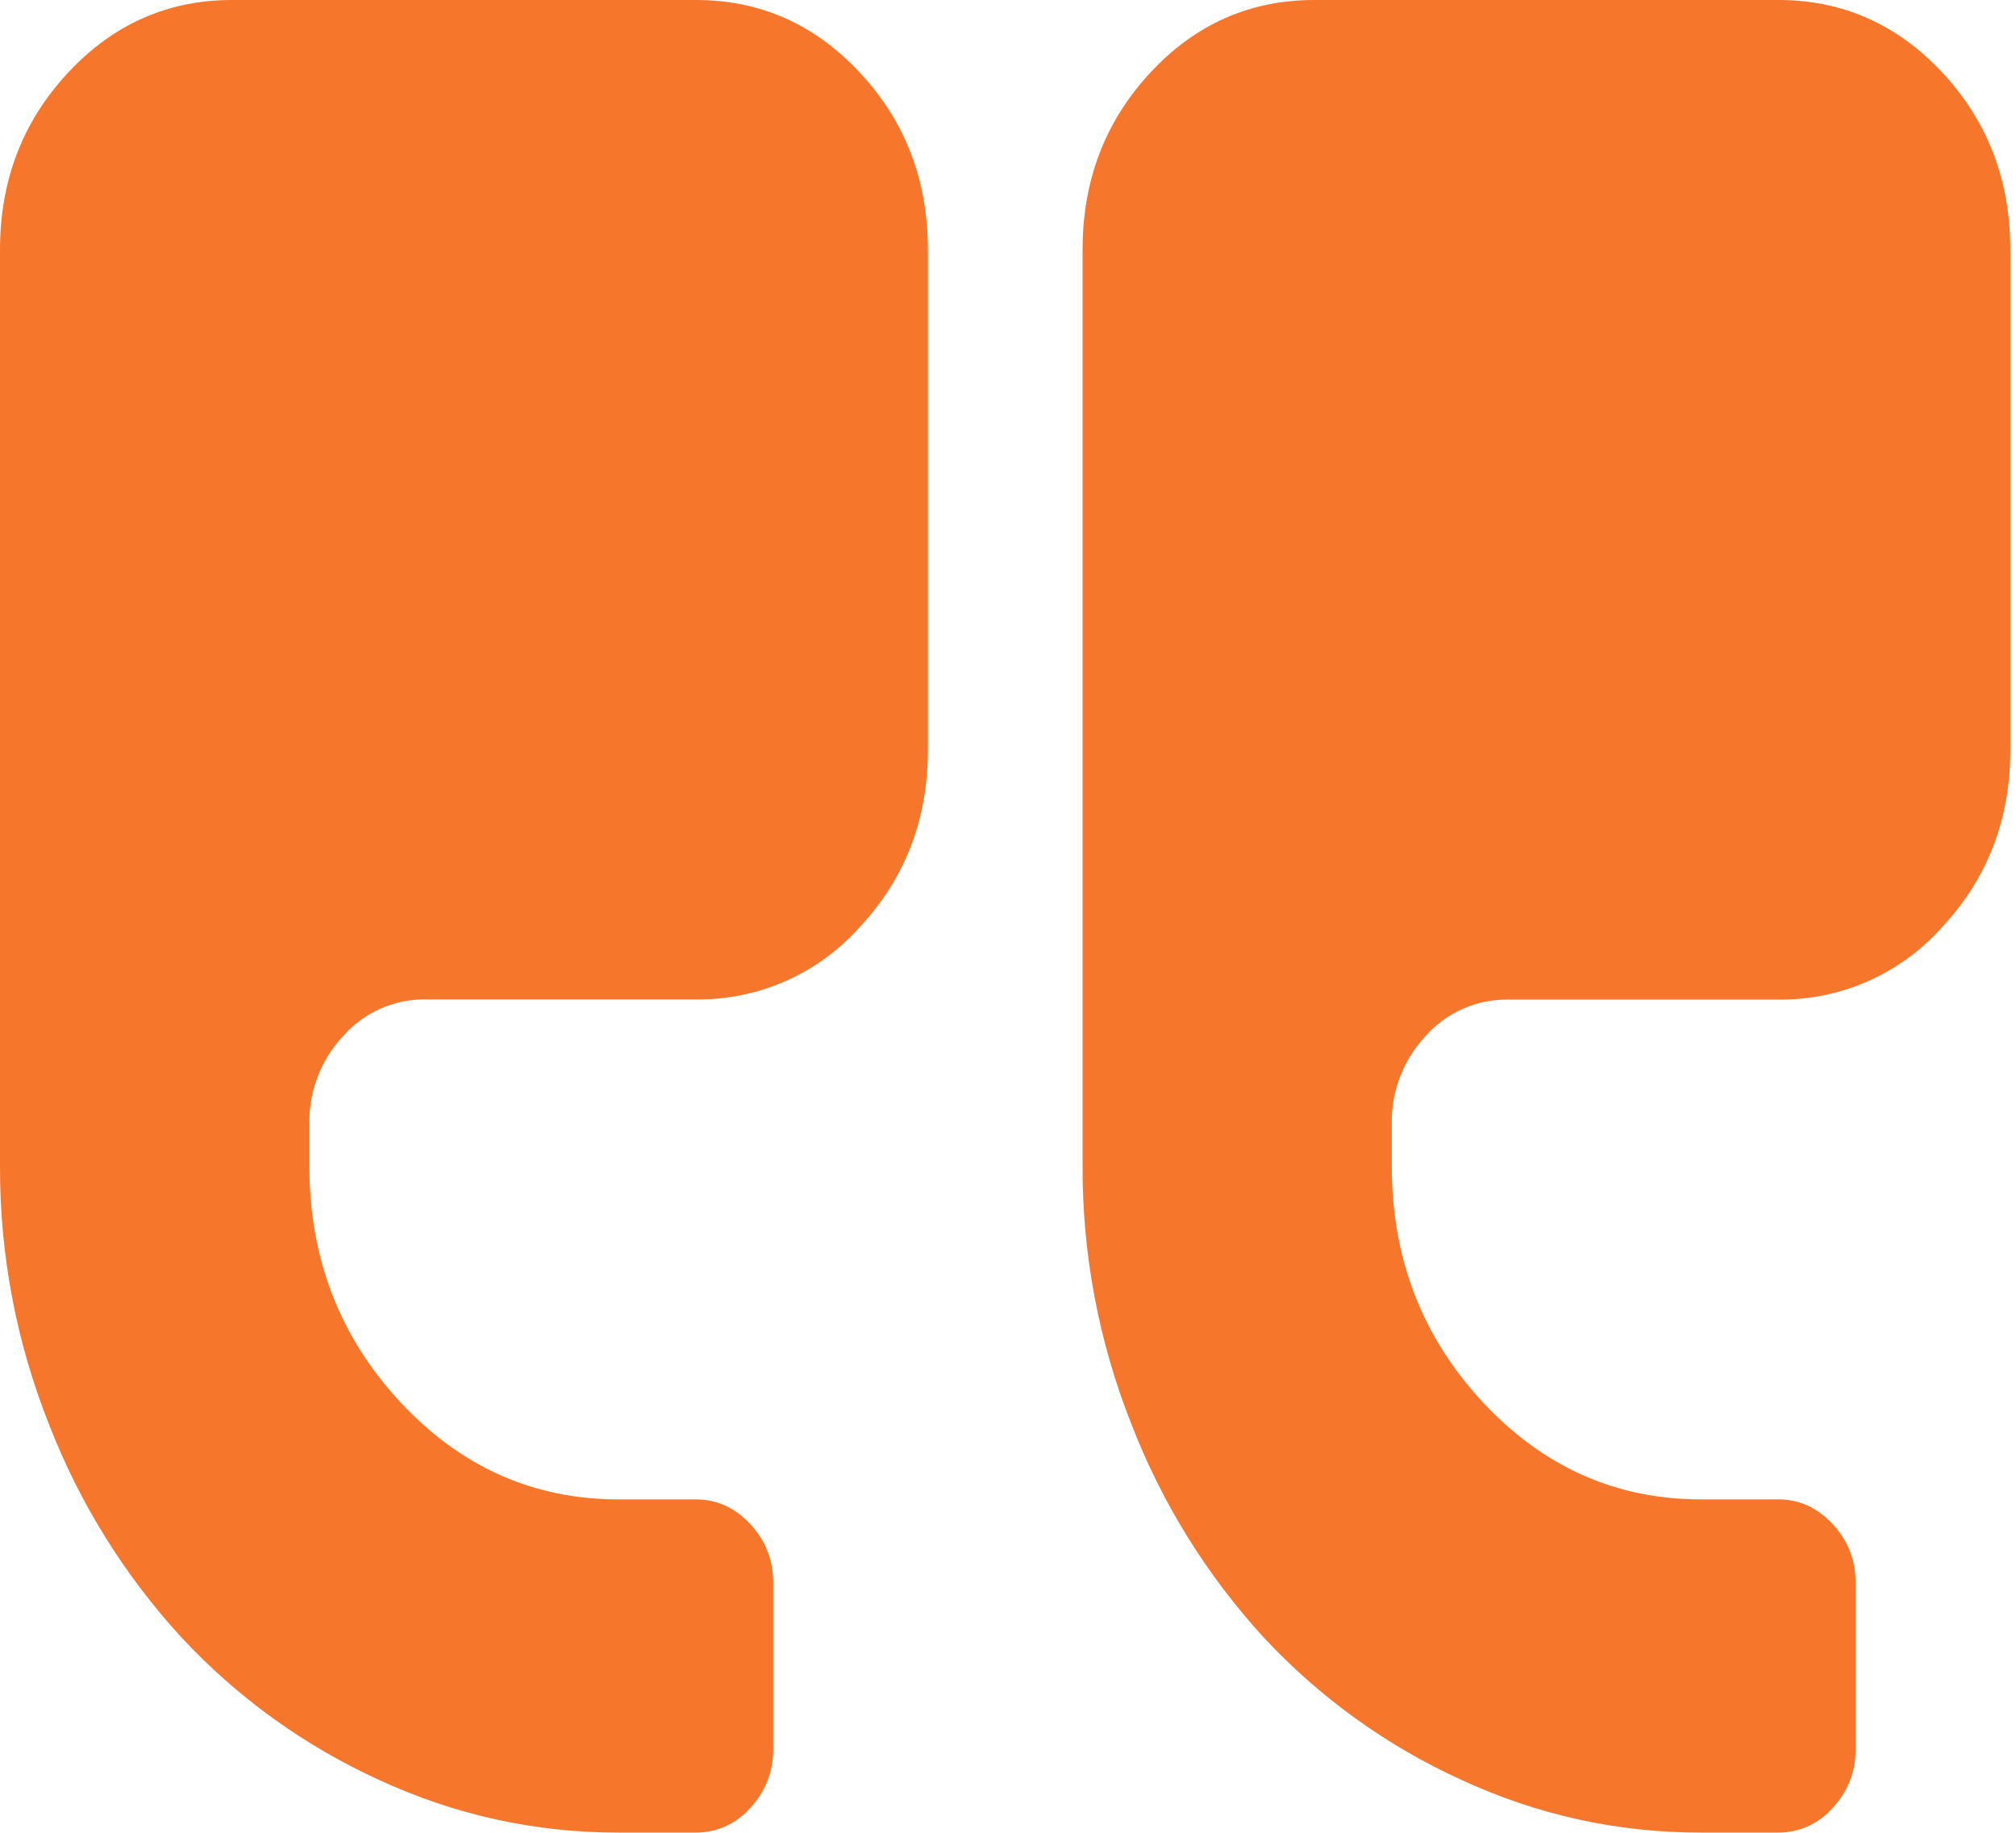
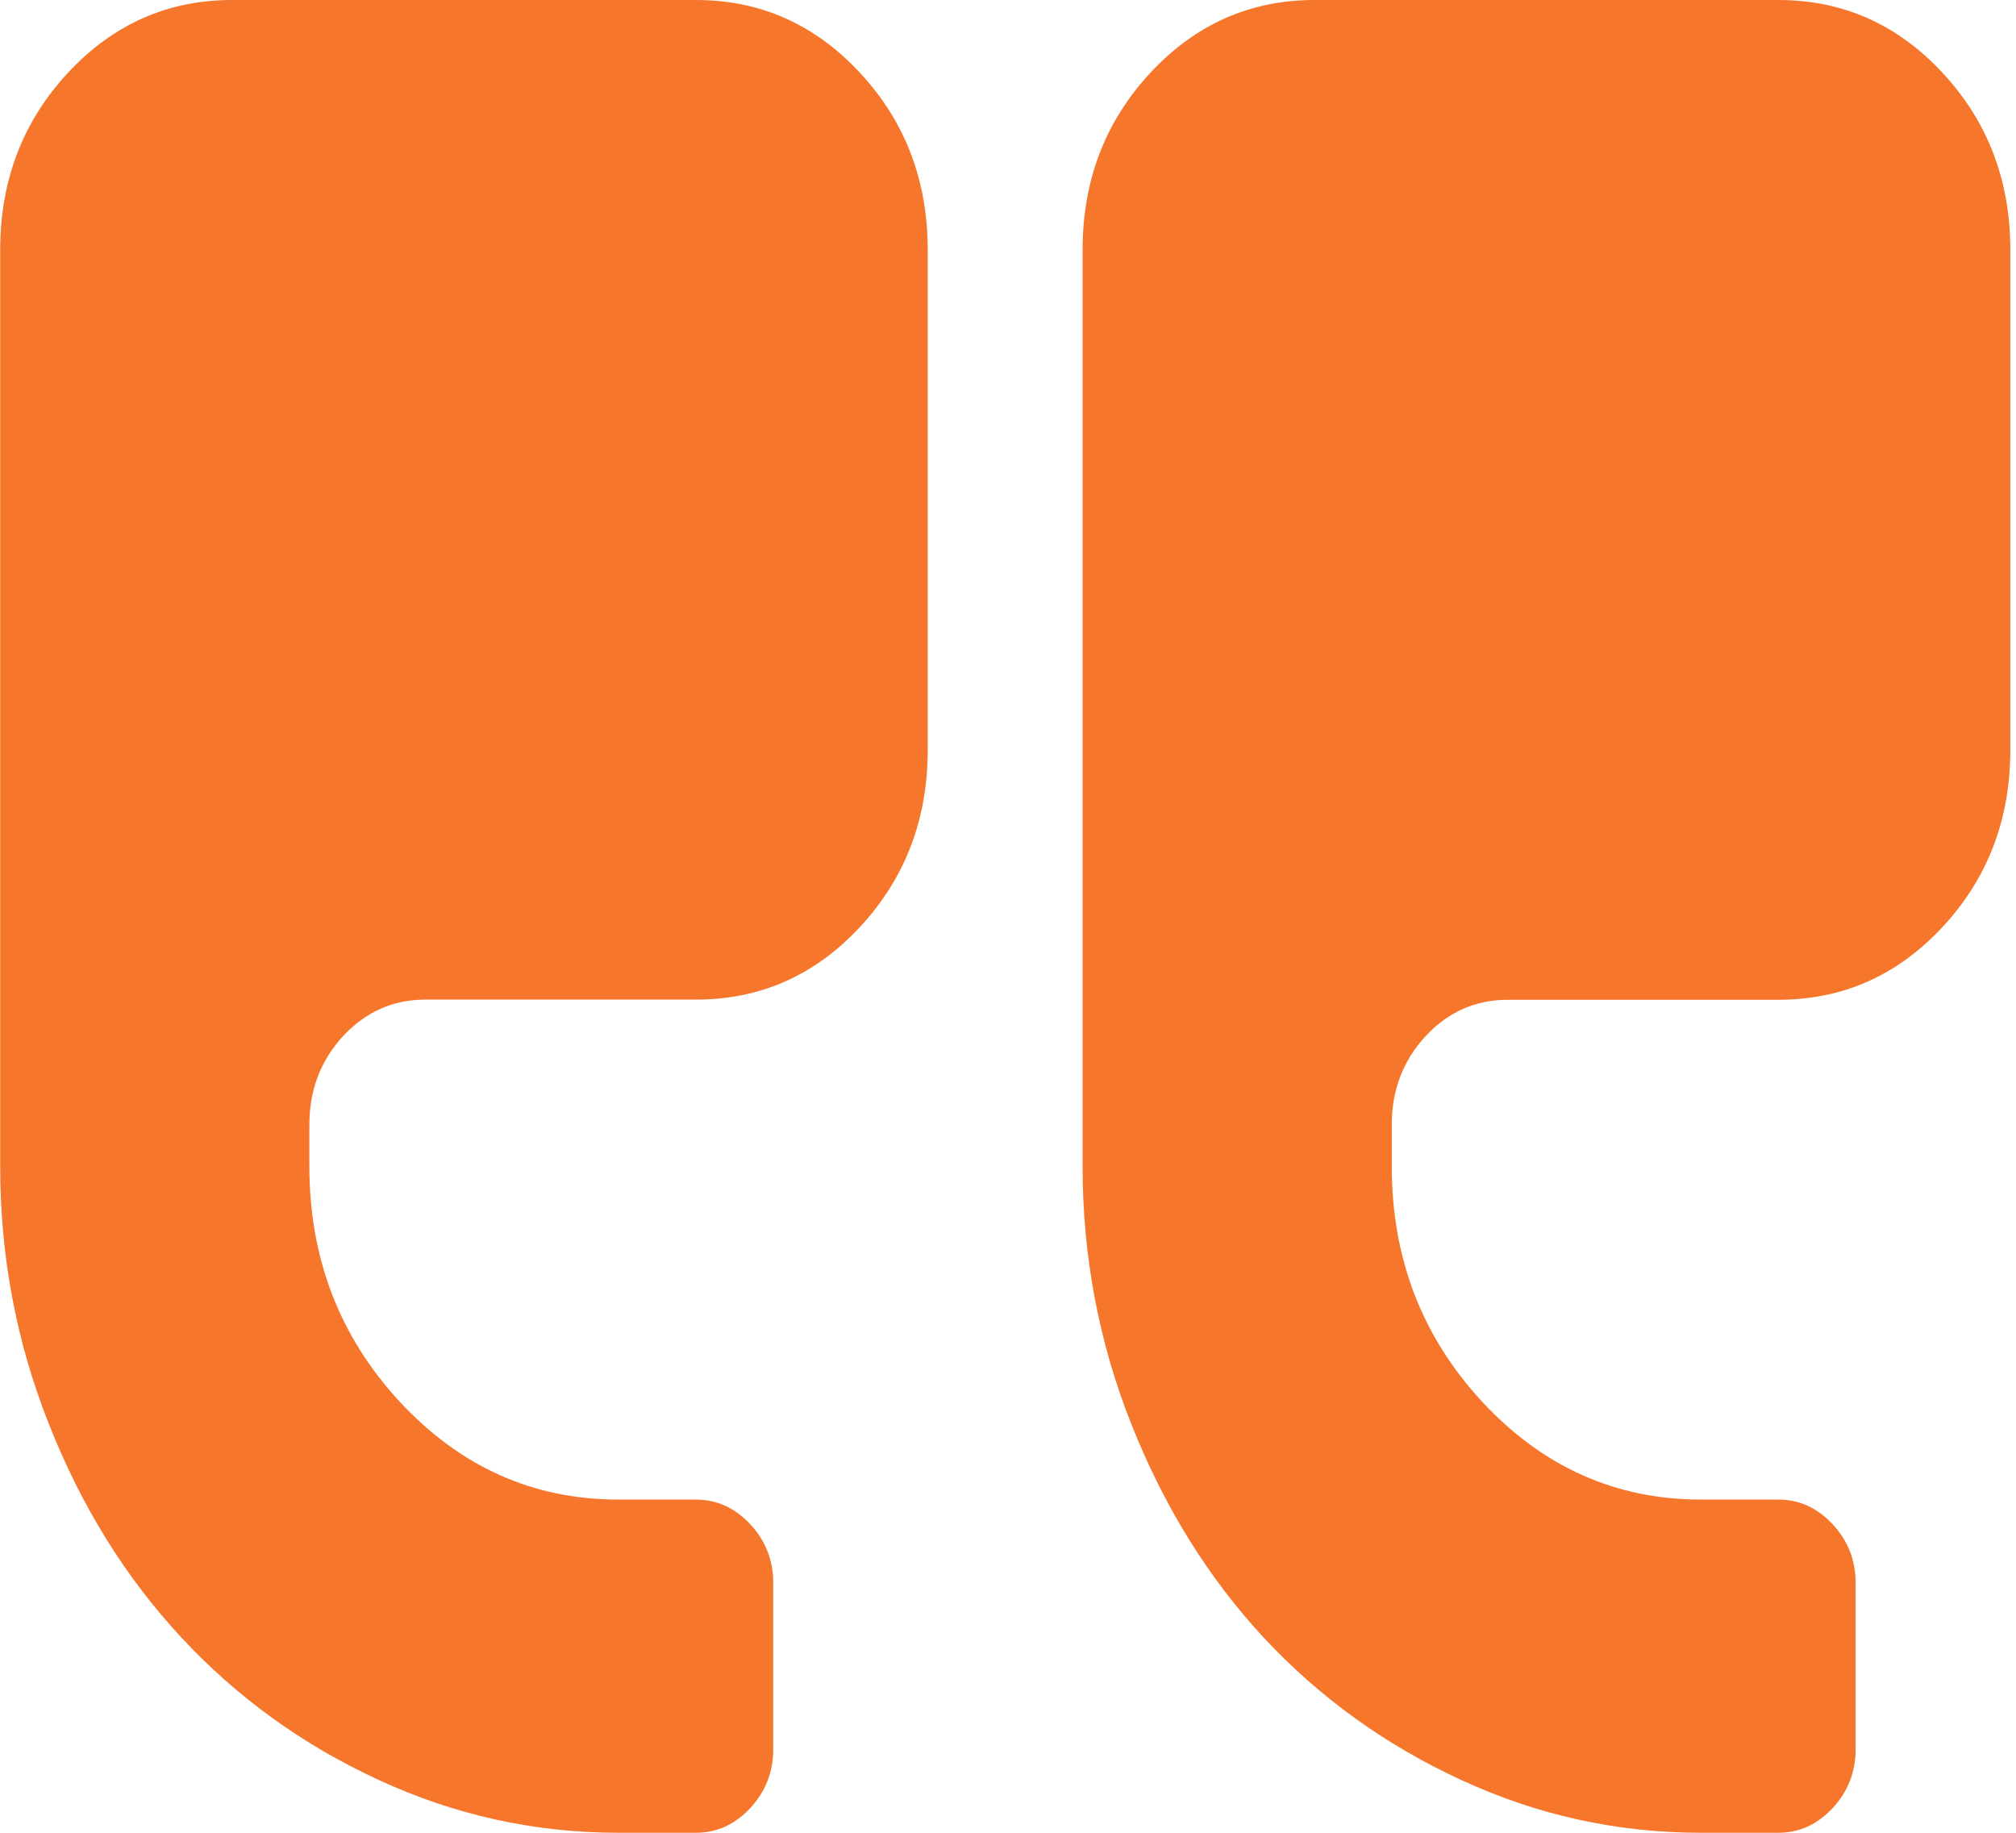
- <svg xmlns="http://www.w3.org/2000/svg" width="11" height="10" fill="none">
-   <path d="M7.172 0h2.531c.352 0 .65.133.897.398.246.265.369.587.369.966V4.09c0 .379-.123.7-.37.966a1.178 1.178 0 0 1-.896.398H8.227a.59.59 0 0 0-.448.198.684.684 0 0 0-.185.483v.228c0 .502.165.93.494 1.285.33.355.728.533 1.193.533h.422c.115 0 .213.045.297.135.083.09.125.196.125.32v.908c0 .123-.042.23-.125.32a.392.392 0 0 1-.297.135h-.422c-.457 0-.893-.096-1.308-.288a3.396 3.396 0 0 1-1.078-.777 3.694 3.694 0 0 1-.721-1.162 3.78 3.78 0 0 1-.267-1.41v-5c0-.378.123-.7.369-.965S6.82 0 7.172 0ZM.37.398C.616.133.915 0 1.266 0h2.531c.352 0 .65.133.896.398.247.265.37.587.37.966V4.09c0 .379-.123.7-.37.966a1.178 1.178 0 0 1-.896.397H2.321a.59.59 0 0 0-.449.2.685.685 0 0 0-.184.482v.228c0 .501.165.93.494 1.285.33.355.727.533 1.193.533h.422c.114 0 .213.045.297.135.083.09.125.196.125.32v.908c0 .123-.042.23-.125.32a.392.392 0 0 1-.297.135h-.422c-.457 0-.893-.096-1.308-.288a3.397 3.397 0 0 1-1.078-.778 3.692 3.692 0 0 1-.721-1.16A3.78 3.78 0 0 1 0 6.363v-5C0 .984.124.663.37.398Z" fill="#F6762C" />
+ <svg xmlns="http://www.w3.org/2000/svg" width="11" height="10" viewBox="0 0 11 10" fill="none">
+   <path d="M7.172 0H9.703C10.055 0 10.354 0.133 10.6 0.398C10.846 0.663 10.969 0.985 10.969 1.364V4.091C10.969 4.47 10.846 4.792 10.6 5.057C10.354 5.322 10.055 5.455 9.703 5.455H8.227C8.051 5.455 7.902 5.521 7.779 5.653C7.656 5.786 7.594 5.947 7.594 6.136V6.364C7.594 6.866 7.759 7.294 8.088 7.649C8.418 8.004 8.816 8.182 9.281 8.182H9.703C9.818 8.182 9.916 8.227 10 8.317C10.083 8.407 10.125 8.513 10.125 8.636V9.545C10.125 9.668 10.083 9.775 10 9.865C9.916 9.955 9.818 10 9.703 10H9.281C8.824 10 8.388 9.904 7.973 9.712C7.558 9.521 7.199 9.261 6.895 8.935C6.592 8.608 6.352 8.221 6.174 7.773C5.996 7.326 5.907 6.856 5.907 6.364V1.364C5.907 0.985 6.03 0.663 6.276 0.398C6.522 0.133 6.821 0 7.172 0Z" fill="#F6762C" />
+   <path d="M0.37 0.398C0.616 0.133 0.915 0 1.266 0H3.797C4.149 0 4.447 0.133 4.693 0.398C4.939 0.663 5.062 0.985 5.062 1.364V4.091C5.062 4.47 4.939 4.792 4.693 5.057C4.447 5.322 4.149 5.454 3.797 5.454H2.321C2.145 5.454 1.995 5.521 1.872 5.653C1.75 5.786 1.688 5.947 1.688 6.136V6.364C1.688 6.865 1.853 7.294 2.182 7.649C2.512 8.004 2.909 8.182 3.375 8.182H3.797C3.911 8.182 4.01 8.227 4.094 8.317C4.177 8.406 4.219 8.513 4.219 8.636V9.545C4.219 9.668 4.177 9.775 4.094 9.865C4.01 9.955 3.911 10 3.797 10H3.375C2.918 10 2.482 9.904 2.067 9.712C1.652 9.521 1.293 9.261 0.989 8.934C0.686 8.608 0.445 8.221 0.268 7.773C0.09 7.326 0.001 6.856 0.001 6.364V1.364C0.001 0.985 0.124 0.663 0.37 0.398Z" fill="#F6762C" />
</svg>
